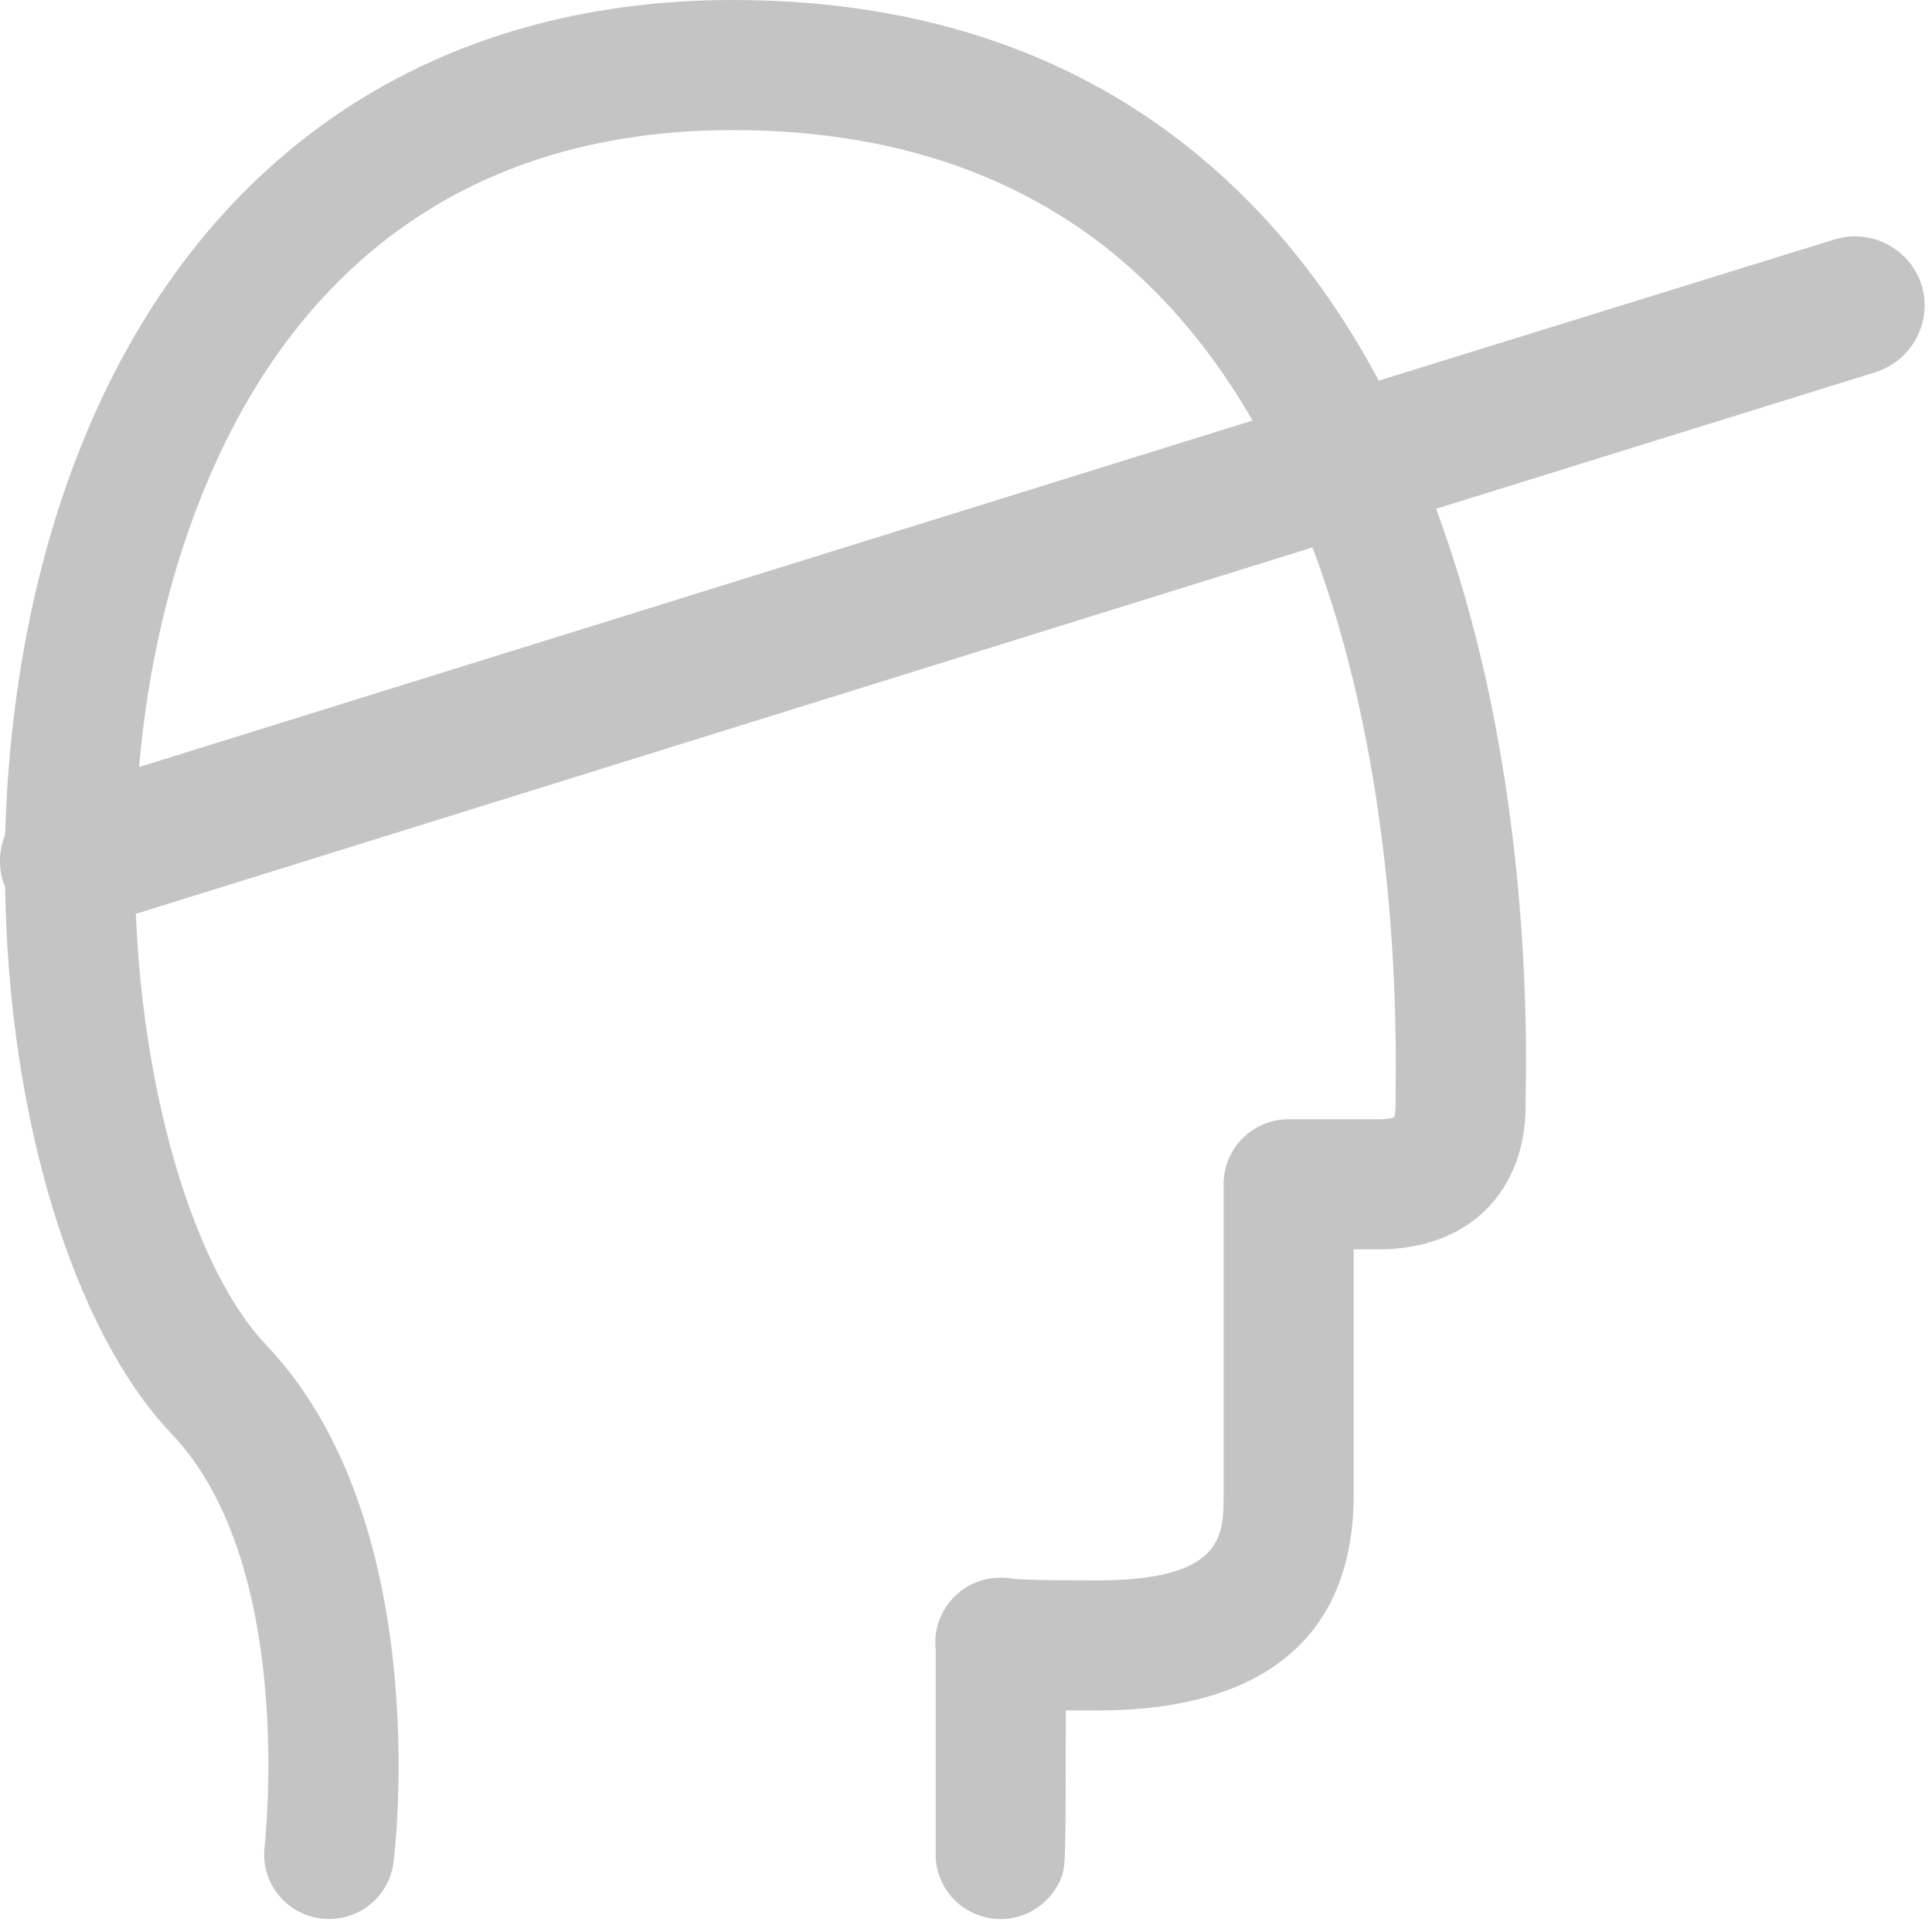
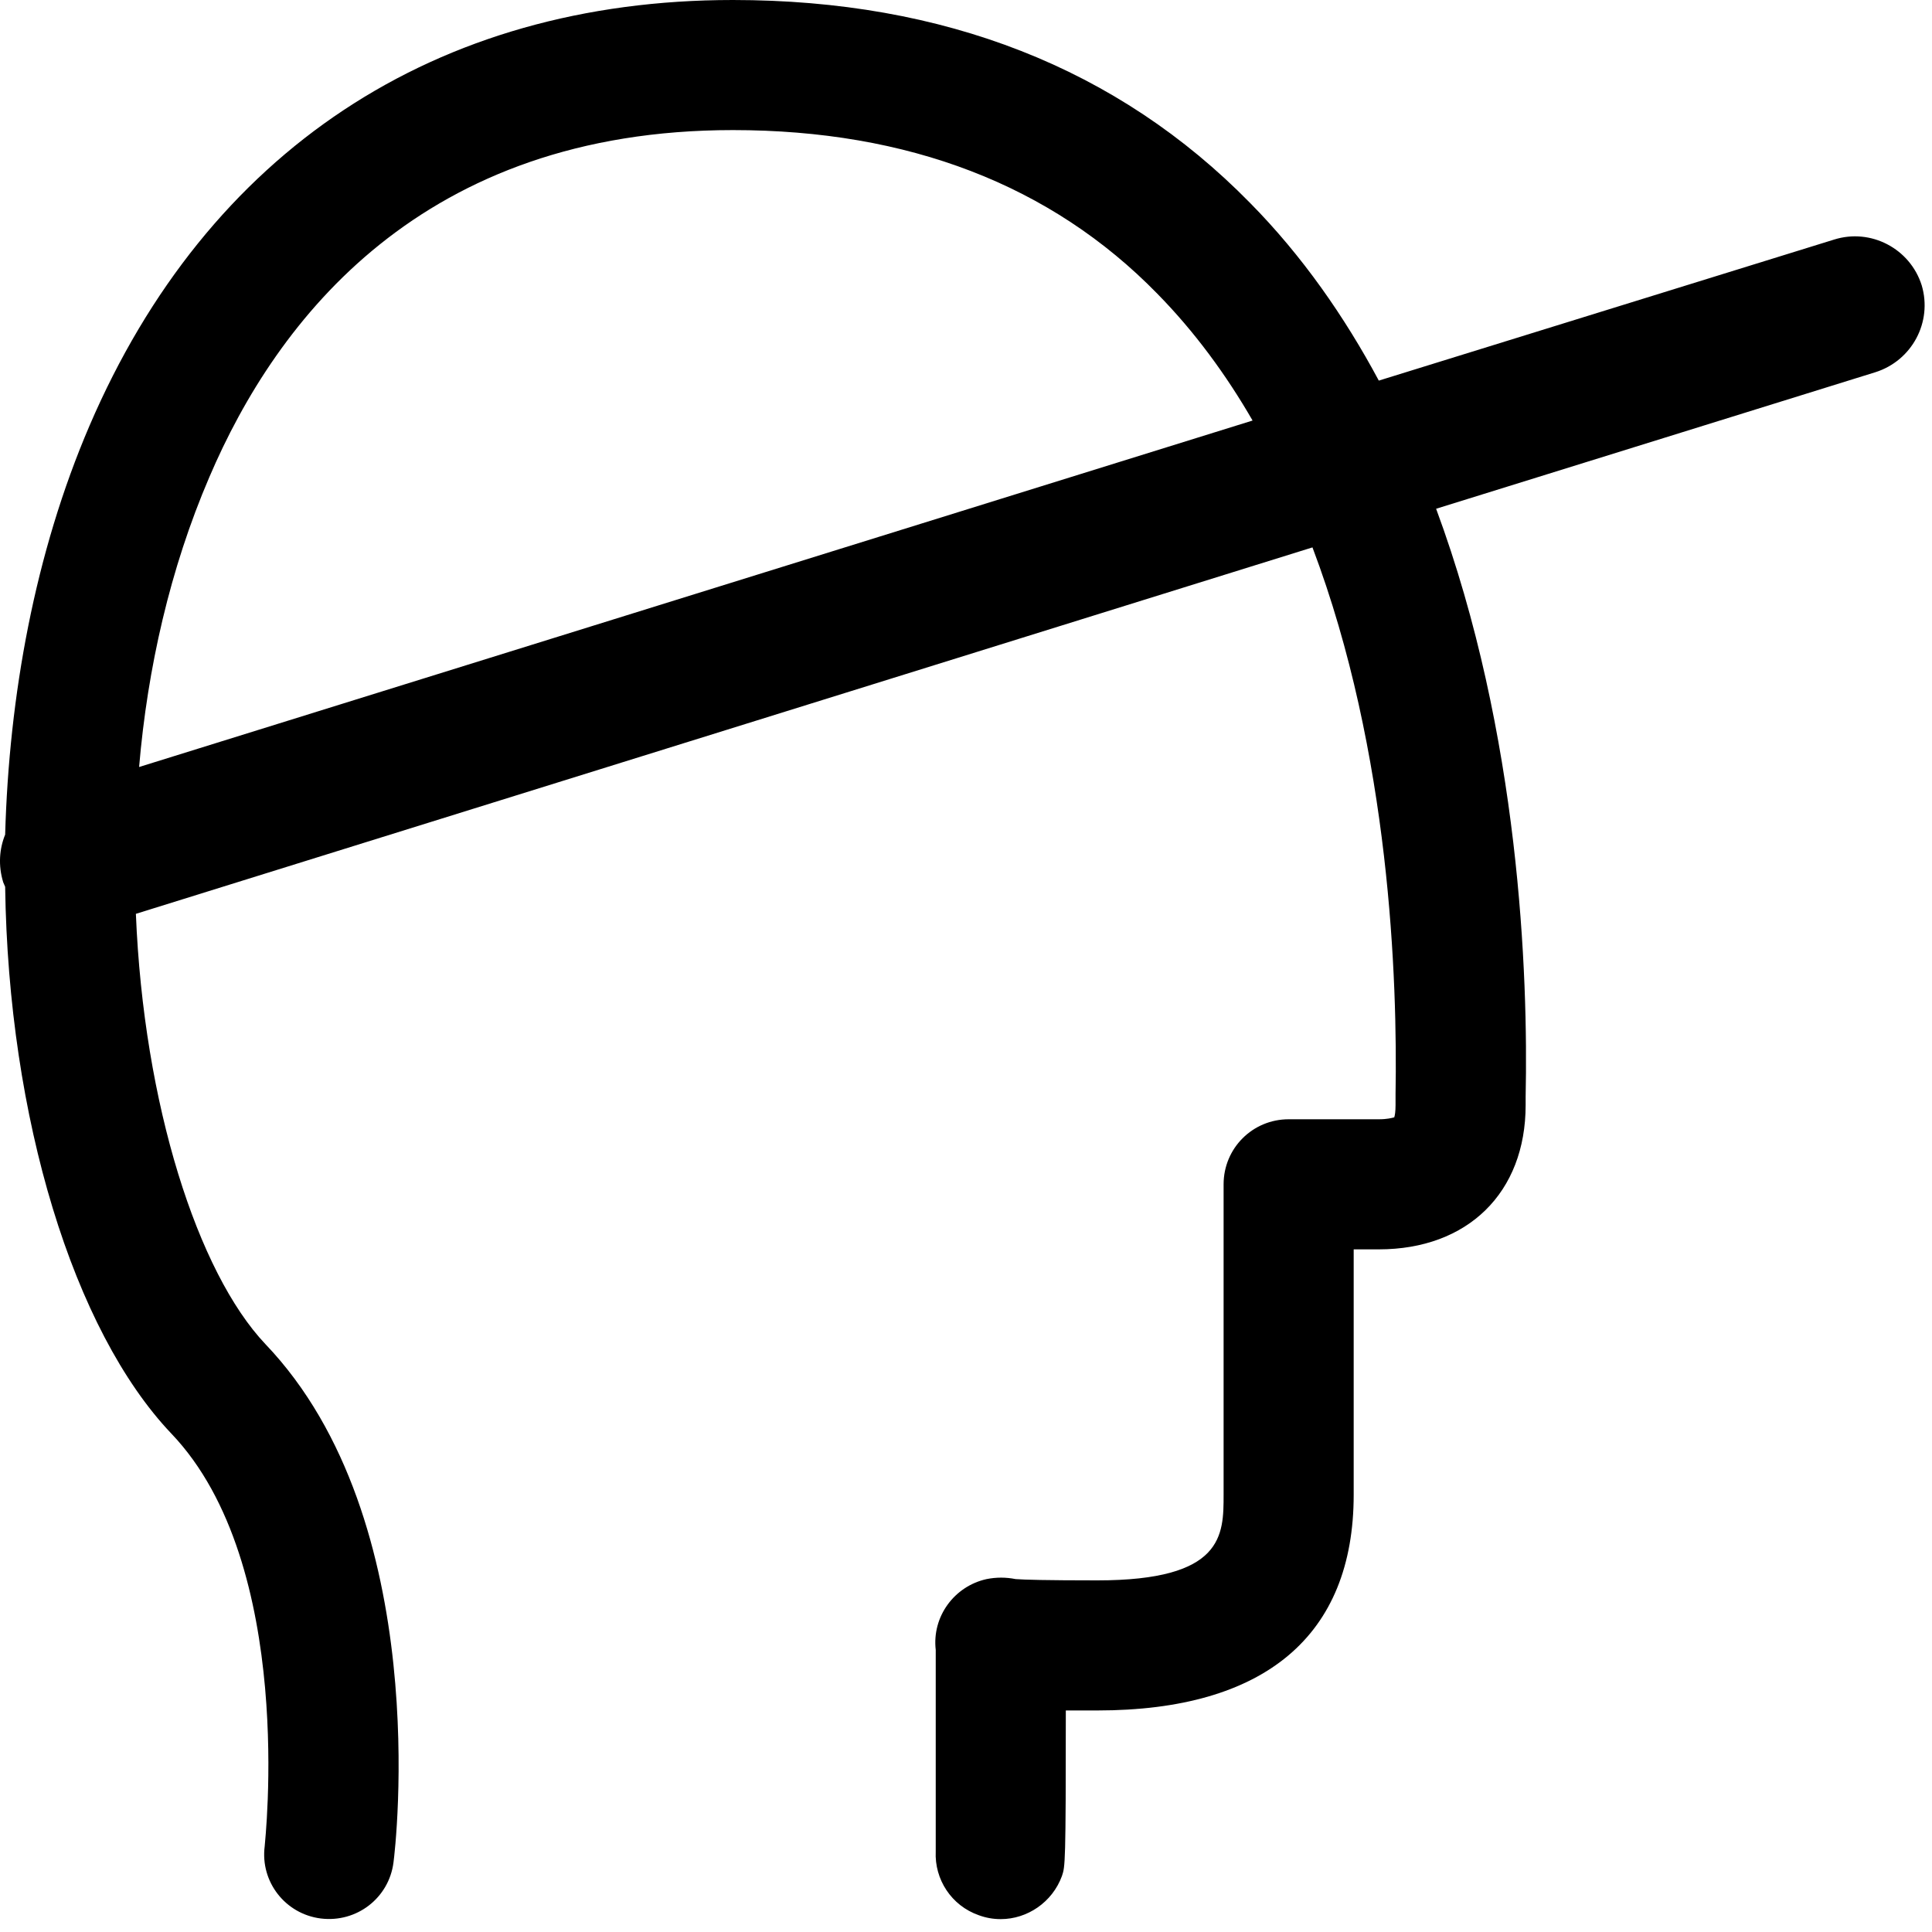
<svg xmlns="http://www.w3.org/2000/svg" height="30" width="30" viewBox="0 0 30 30">
-   <path fill="#c4c4c4" fill-rule="evenodd" d="M 29.84 4.43 C 29.66 3.86 29.05 3.54 28.48 3.72 L 21.41 5.91 C 20.88 4.92 20.22 3.97 19.41 3.15 C 17.36 1.06 14.66 0 11.38 0 C 6.76 0 3.22 2.35 1.39 6.61 C 0.54 8.59 0.14 10.81 0.08 12.96 C -0.01 13.18 -0.03 13.44 0.05 13.7 C 0.06 13.72 0.07 13.75 0.08 13.77 C 0.13 17.36 1.14 20.66 2.66 22.26 C 4.61 24.3 4.11 28.62 4.11 28.67 C 4.04 29.22 4.43 29.72 4.98 29.79 C 5.54 29.86 6.04 29.47 6.11 28.92 C 6.14 28.7 6.74 23.61 4.12 20.87 C 3.07 19.76 2.23 17.15 2.11 14.19 L 20.38 8.5 C 21.59 11.7 21.7 15.24 21.67 16.99 C 21.67 17.07 21.67 17.12 21.67 17.16 C 21.67 17.26 21.66 17.32 21.65 17.35 C 21.61 17.36 21.54 17.38 21.41 17.38 L 20.01 17.38 C 19.45 17.38 19 17.83 19 18.39 L 19 23.21 C 19 23.84 19 24.54 17.04 24.54 C 16.24 24.54 15.9 24.53 15.77 24.52 C 15.62 24.49 15.47 24.49 15.32 24.52 C 14.82 24.63 14.47 25.1 14.53 25.62 C 14.53 25.62 14.53 25.63 14.53 25.63 C 14.53 26.83 14.53 28.53 14.53 28.75 C 14.51 29.18 14.77 29.59 15.2 29.74 C 15.31 29.78 15.42 29.8 15.54 29.8 C 15.95 29.8 16.34 29.54 16.49 29.13 C 16.54 28.98 16.55 28.96 16.55 26.56 C 16.7 26.56 16.86 26.56 17.04 26.56 C 19.64 26.56 21.02 25.4 21.02 23.21 L 21.02 19.4 L 21.41 19.4 C 22.79 19.4 23.69 18.52 23.69 17.16 C 23.69 17.13 23.69 17.09 23.69 17.03 C 23.73 15.15 23.6 11.41 22.3 7.9 L 29.12 5.78 C 29.69 5.6 30.01 5 29.84 4.43 L 29.84 4.43 Z M 2.16 11.91 C 2.29 10.38 2.64 8.83 3.25 7.41 C 4.3 4.95 6.56 2.02 11.38 2.02 C 14.1 2.02 16.32 2.87 17.97 4.56 C 18.55 5.15 19.04 5.82 19.45 6.53 L 2.16 11.91 L 2.16 11.91 Z M 2.16 11.91" />
+   <path fill="#000000" fill-rule="evenodd" d="M 29.84 4.43 C 29.66 3.86 29.05 3.54 28.48 3.72 L 21.41 5.91 C 20.88 4.92 20.22 3.97 19.41 3.15 C 17.36 1.06 14.66 0 11.38 0 C 6.76 0 3.22 2.35 1.39 6.61 C 0.54 8.59 0.14 10.81 0.08 12.96 C -0.01 13.18 -0.03 13.44 0.05 13.7 C 0.06 13.72 0.07 13.75 0.08 13.77 C 0.13 17.36 1.14 20.66 2.66 22.26 C 4.61 24.3 4.11 28.62 4.11 28.67 C 4.04 29.22 4.43 29.72 4.98 29.79 C 5.54 29.86 6.04 29.47 6.11 28.92 C 6.14 28.7 6.74 23.61 4.12 20.87 C 3.07 19.76 2.23 17.15 2.11 14.19 L 20.38 8.5 C 21.59 11.7 21.7 15.24 21.67 16.99 C 21.67 17.07 21.67 17.12 21.67 17.16 C 21.67 17.26 21.66 17.32 21.65 17.35 C 21.61 17.36 21.54 17.38 21.41 17.38 L 20.01 17.38 C 19.45 17.38 19 17.83 19 18.39 L 19 23.21 C 19 23.84 19 24.54 17.04 24.54 C 16.24 24.54 15.9 24.53 15.77 24.52 C 15.62 24.49 15.47 24.49 15.32 24.52 C 14.82 24.63 14.47 25.1 14.53 25.62 C 14.53 25.62 14.53 25.63 14.53 25.63 C 14.53 26.83 14.53 28.53 14.53 28.75 C 14.51 29.18 14.77 29.59 15.2 29.74 C 15.31 29.78 15.42 29.8 15.54 29.8 C 15.95 29.8 16.34 29.54 16.49 29.13 C 16.54 28.98 16.55 28.96 16.55 26.56 C 16.7 26.56 16.86 26.56 17.04 26.56 C 19.64 26.56 21.02 25.4 21.02 23.21 L 21.02 19.4 L 21.41 19.4 C 22.79 19.4 23.69 18.52 23.69 17.16 C 23.69 17.13 23.69 17.09 23.69 17.03 C 23.73 15.15 23.6 11.41 22.3 7.9 L 29.12 5.78 C 29.69 5.6 30.01 5 29.84 4.43 L 29.84 4.43 Z M 2.16 11.91 C 2.29 10.38 2.64 8.83 3.25 7.41 C 4.3 4.95 6.56 2.02 11.38 2.02 C 14.1 2.02 16.32 2.87 17.97 4.56 C 18.55 5.15 19.04 5.82 19.45 6.53 L 2.16 11.91 L 2.16 11.91 Z M 2.16 11.91" />
</svg>
